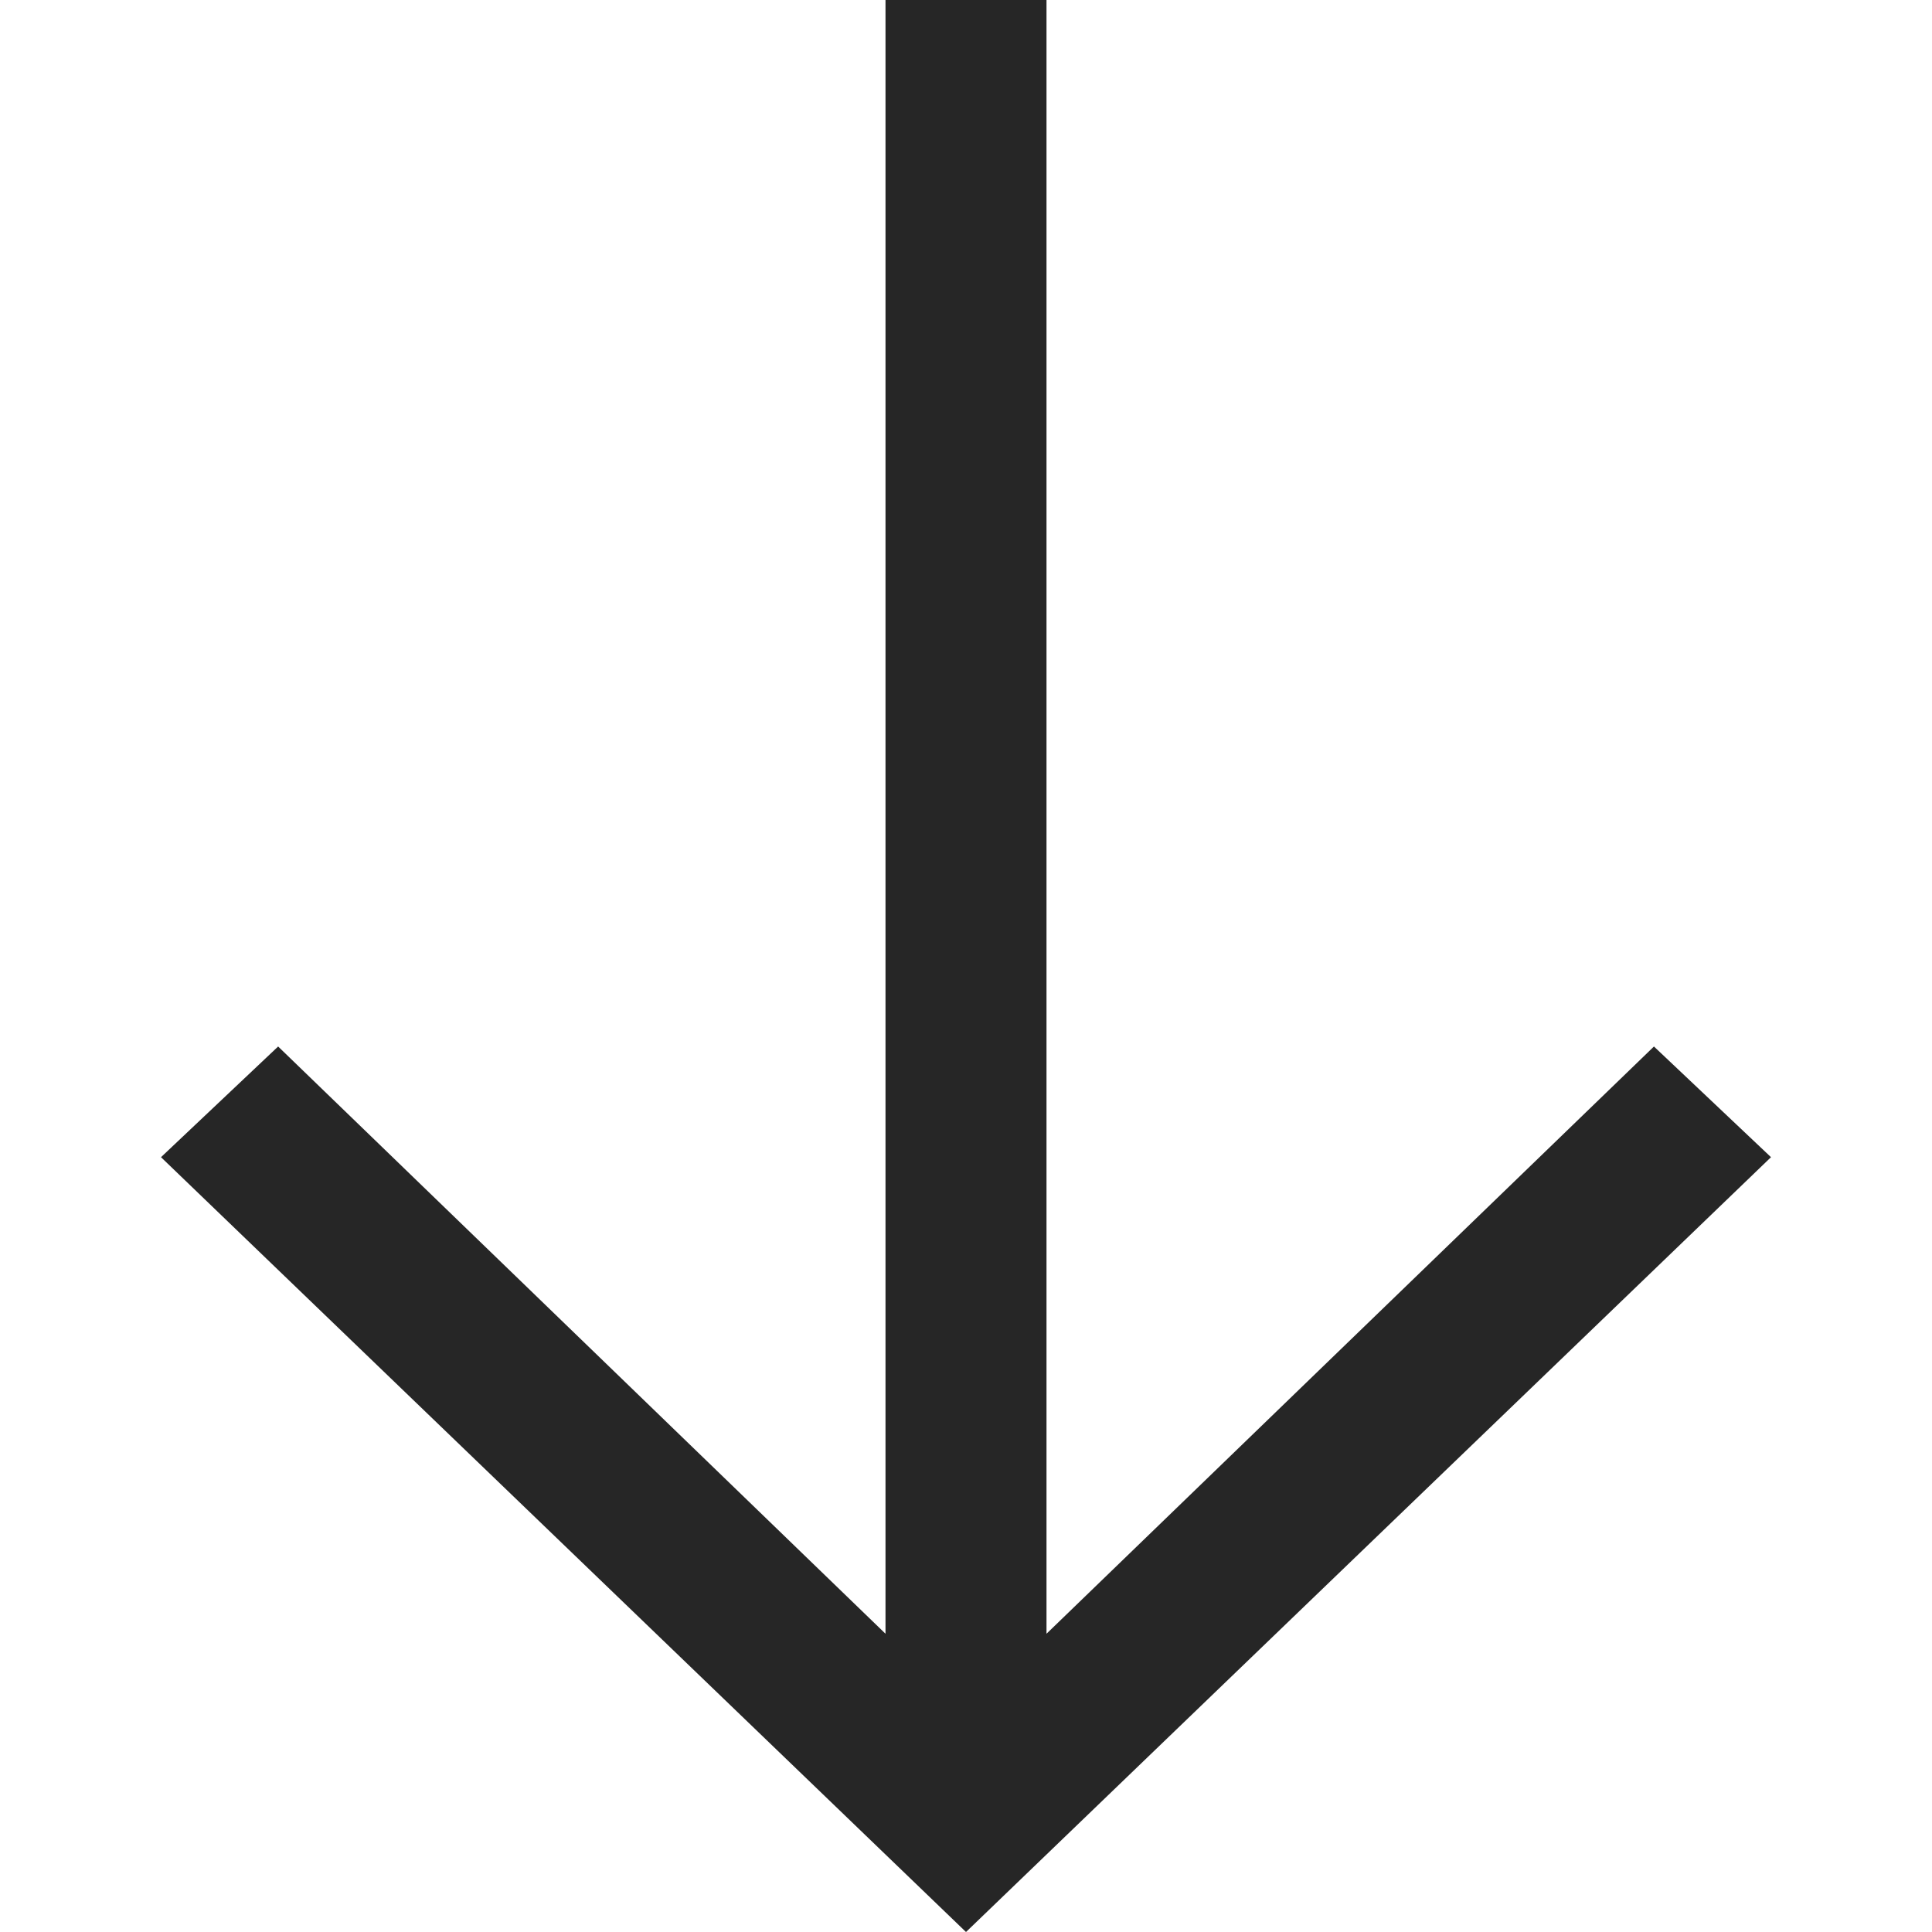
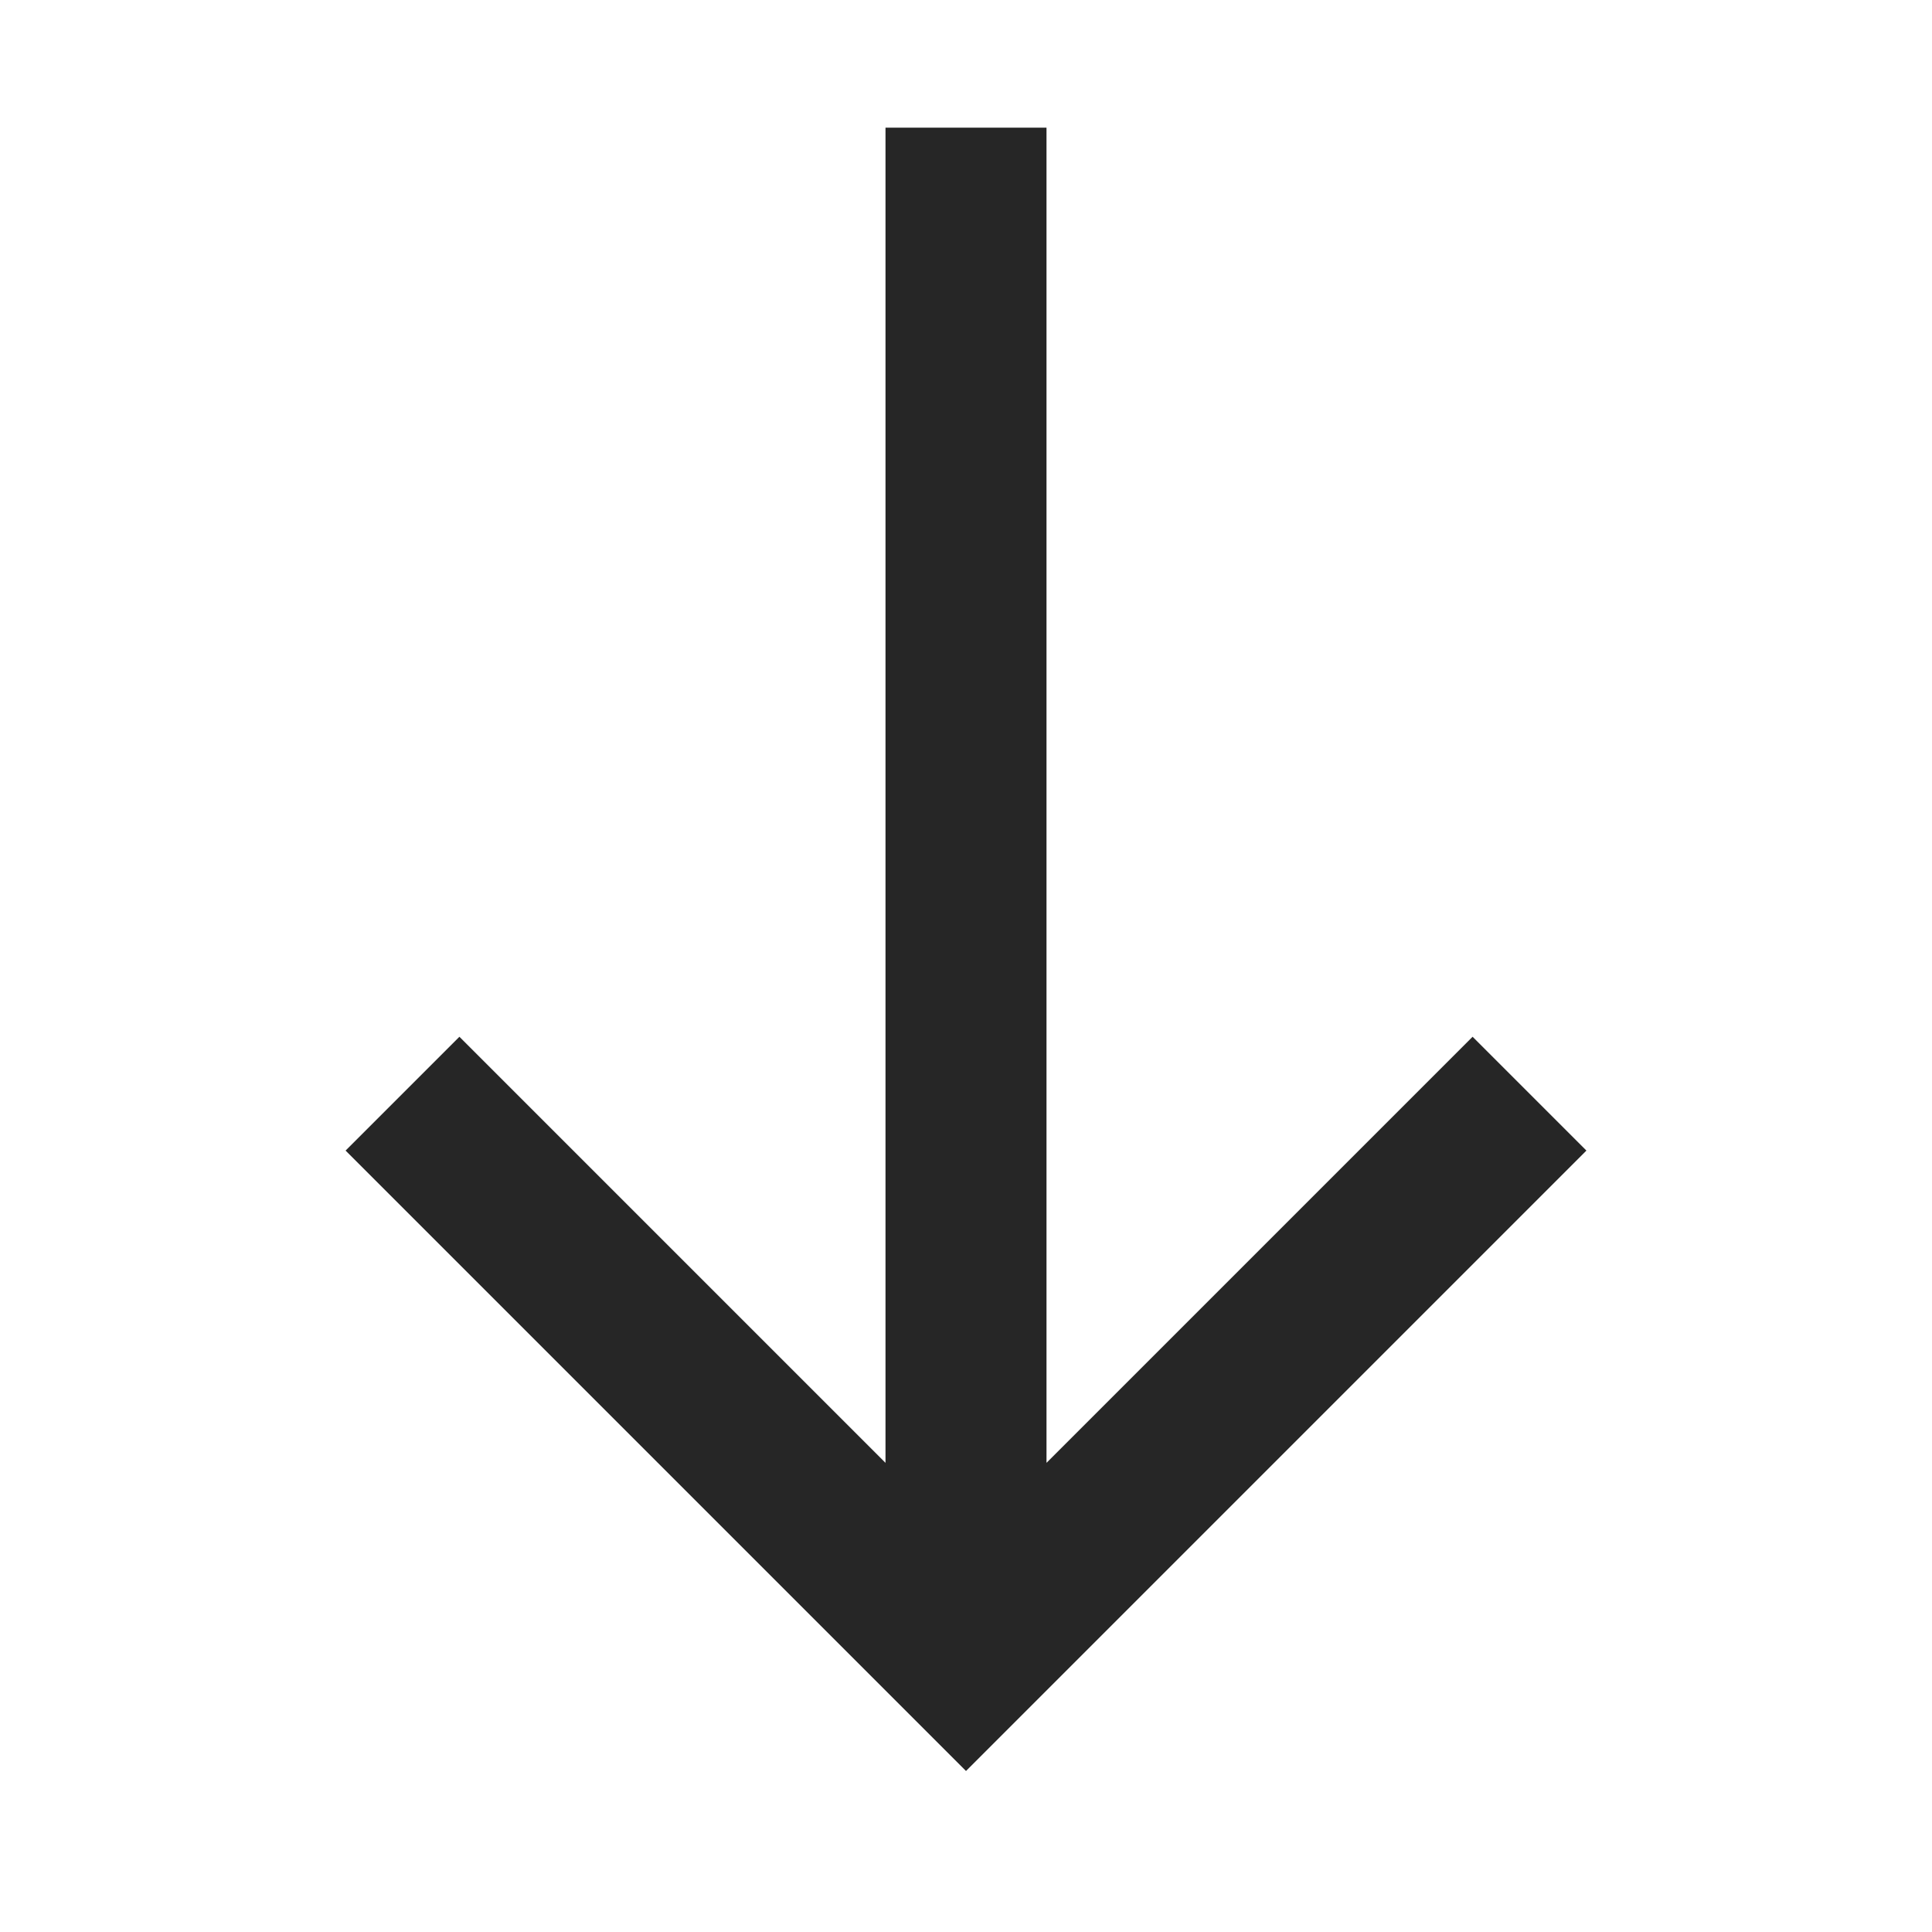
<svg xmlns="http://www.w3.org/2000/svg" width="24" height="24" viewBox="0 0 24 24" fill="none">
-   <path fill-rule="evenodd" clip-rule="evenodd" d="M13 0V20.295L20.546 13L22 14.375L12 24L2 14.375L3.455 13L11 20.295V0H13Z" fill="#262626" />
+   <path fill-rule="evenodd" clip-rule="evenodd" d="M12 22L4.293 14.293L5.707 12.879L11 18.172L11 1.586L13 1.586L13 18.172L18.293 12.879L19.707 14.293L12 22Z" fill="#262626" />
</svg>
